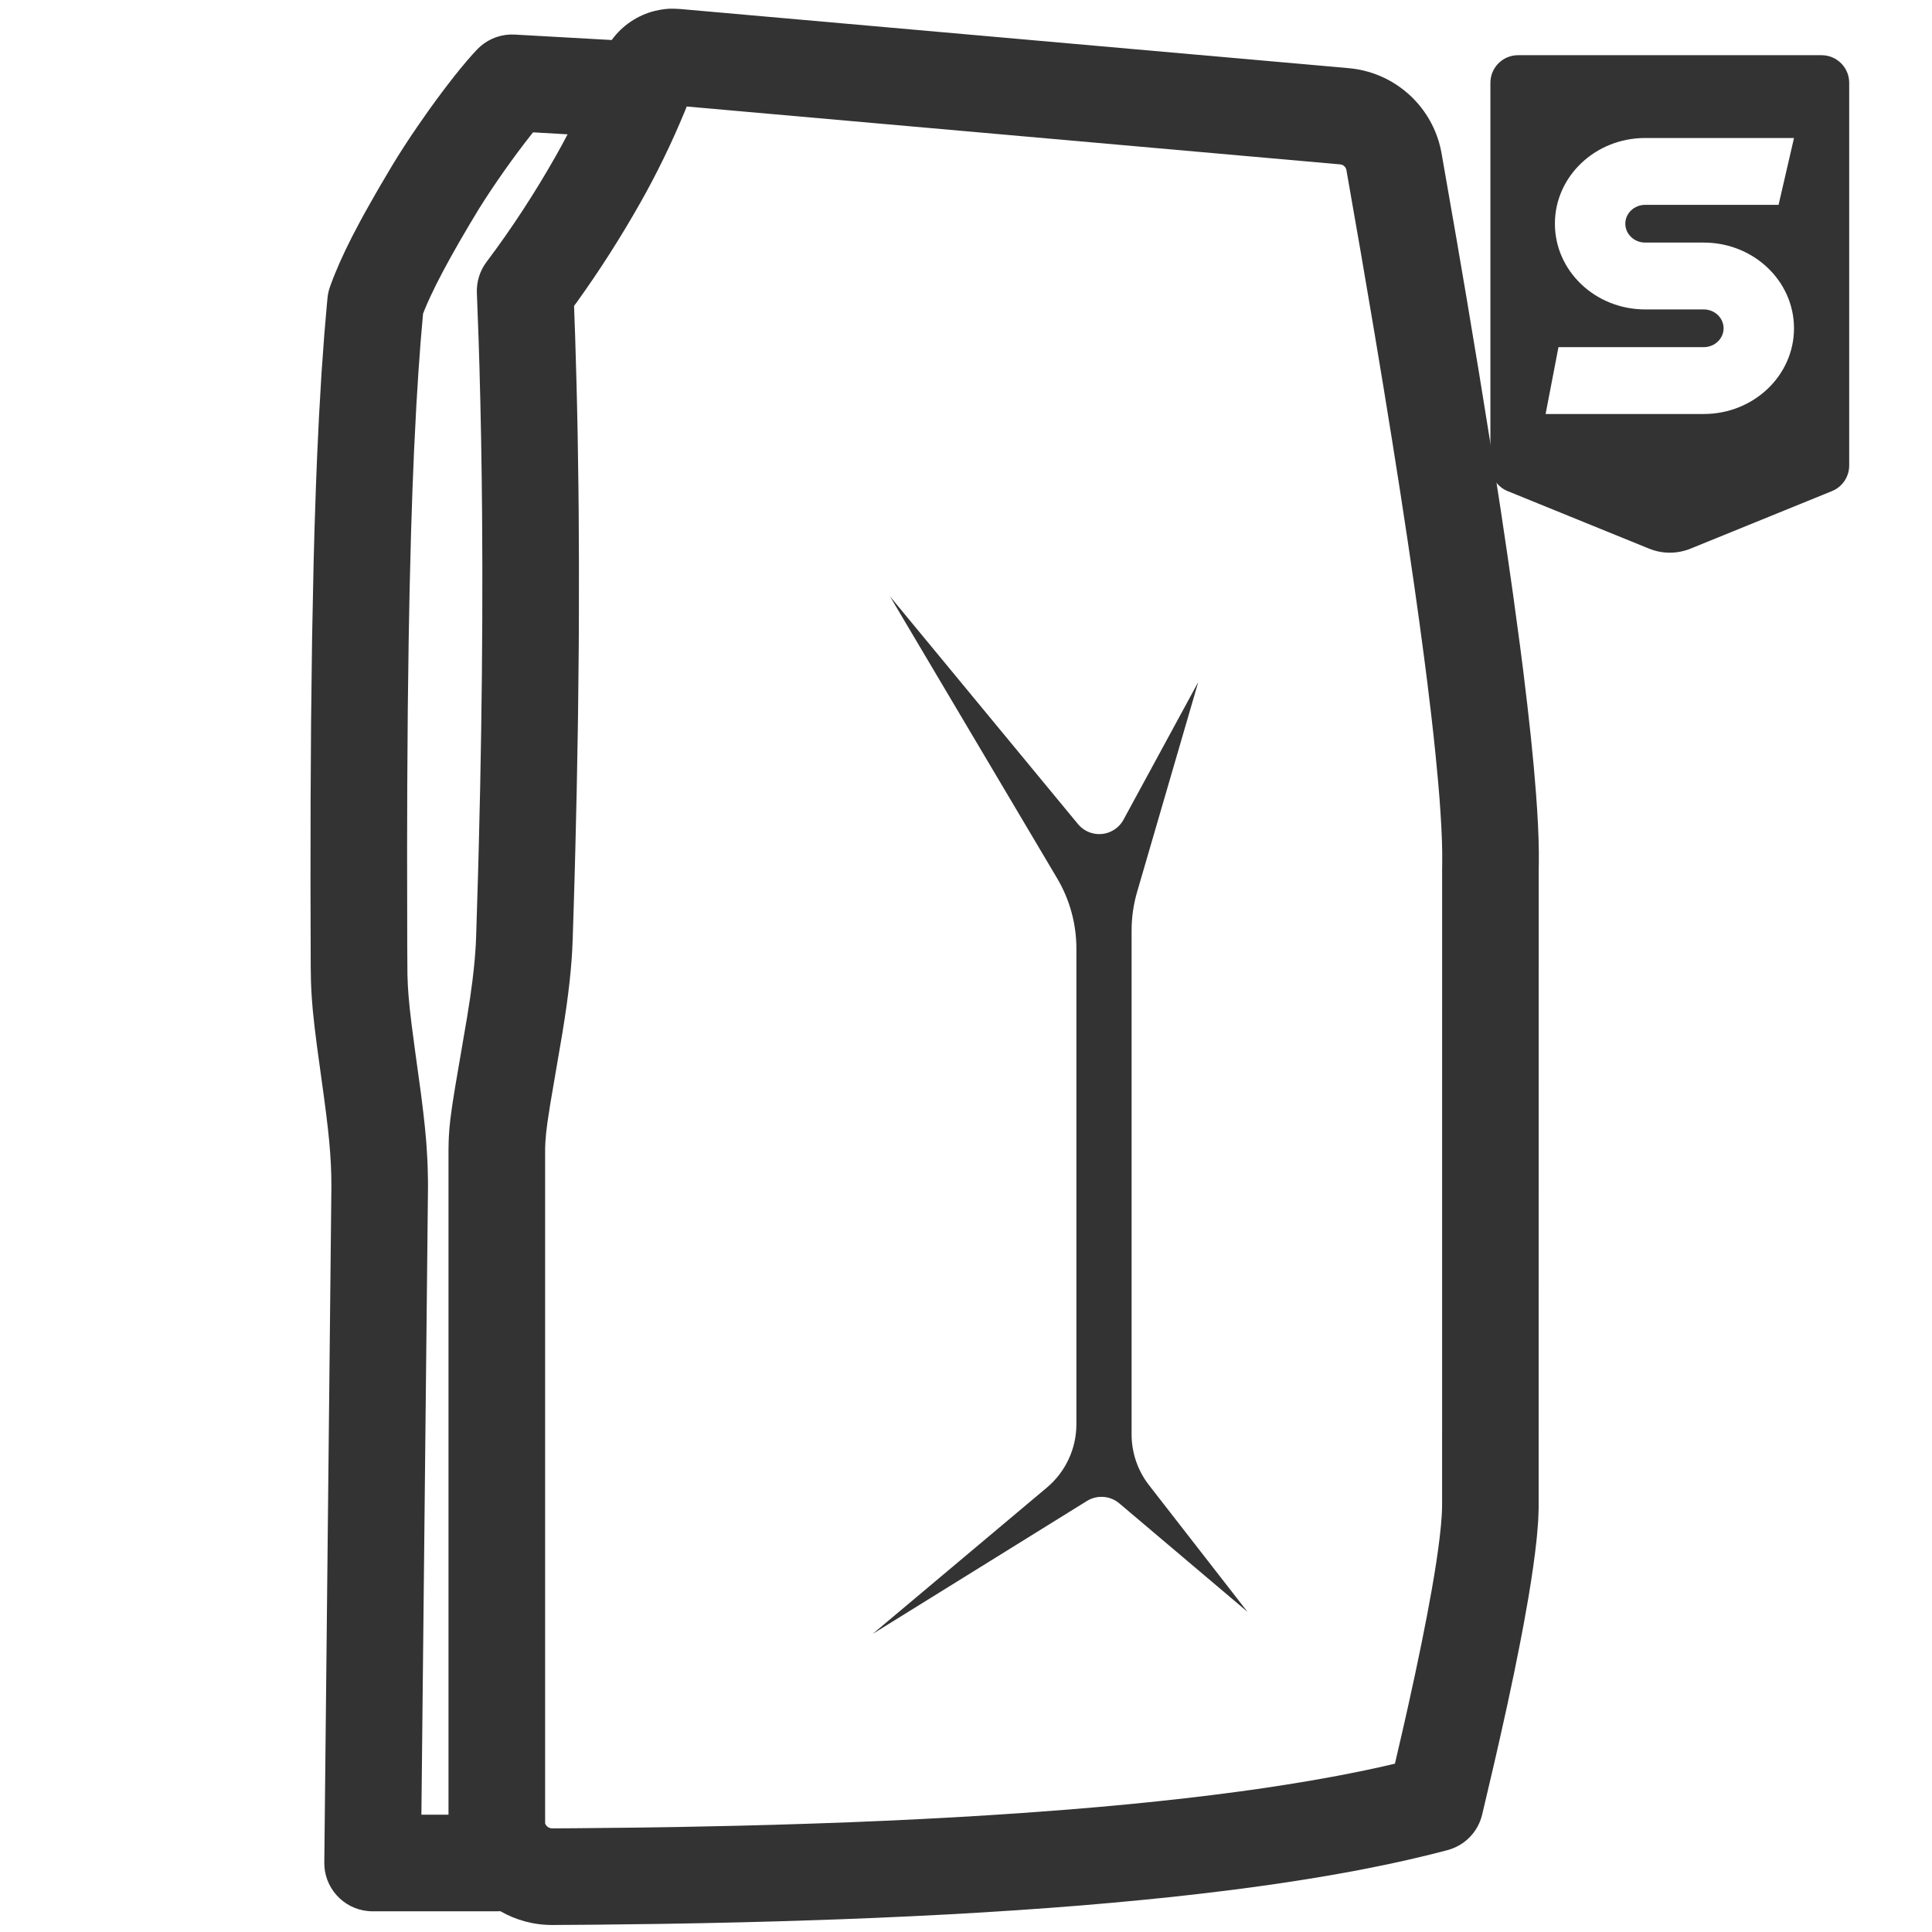
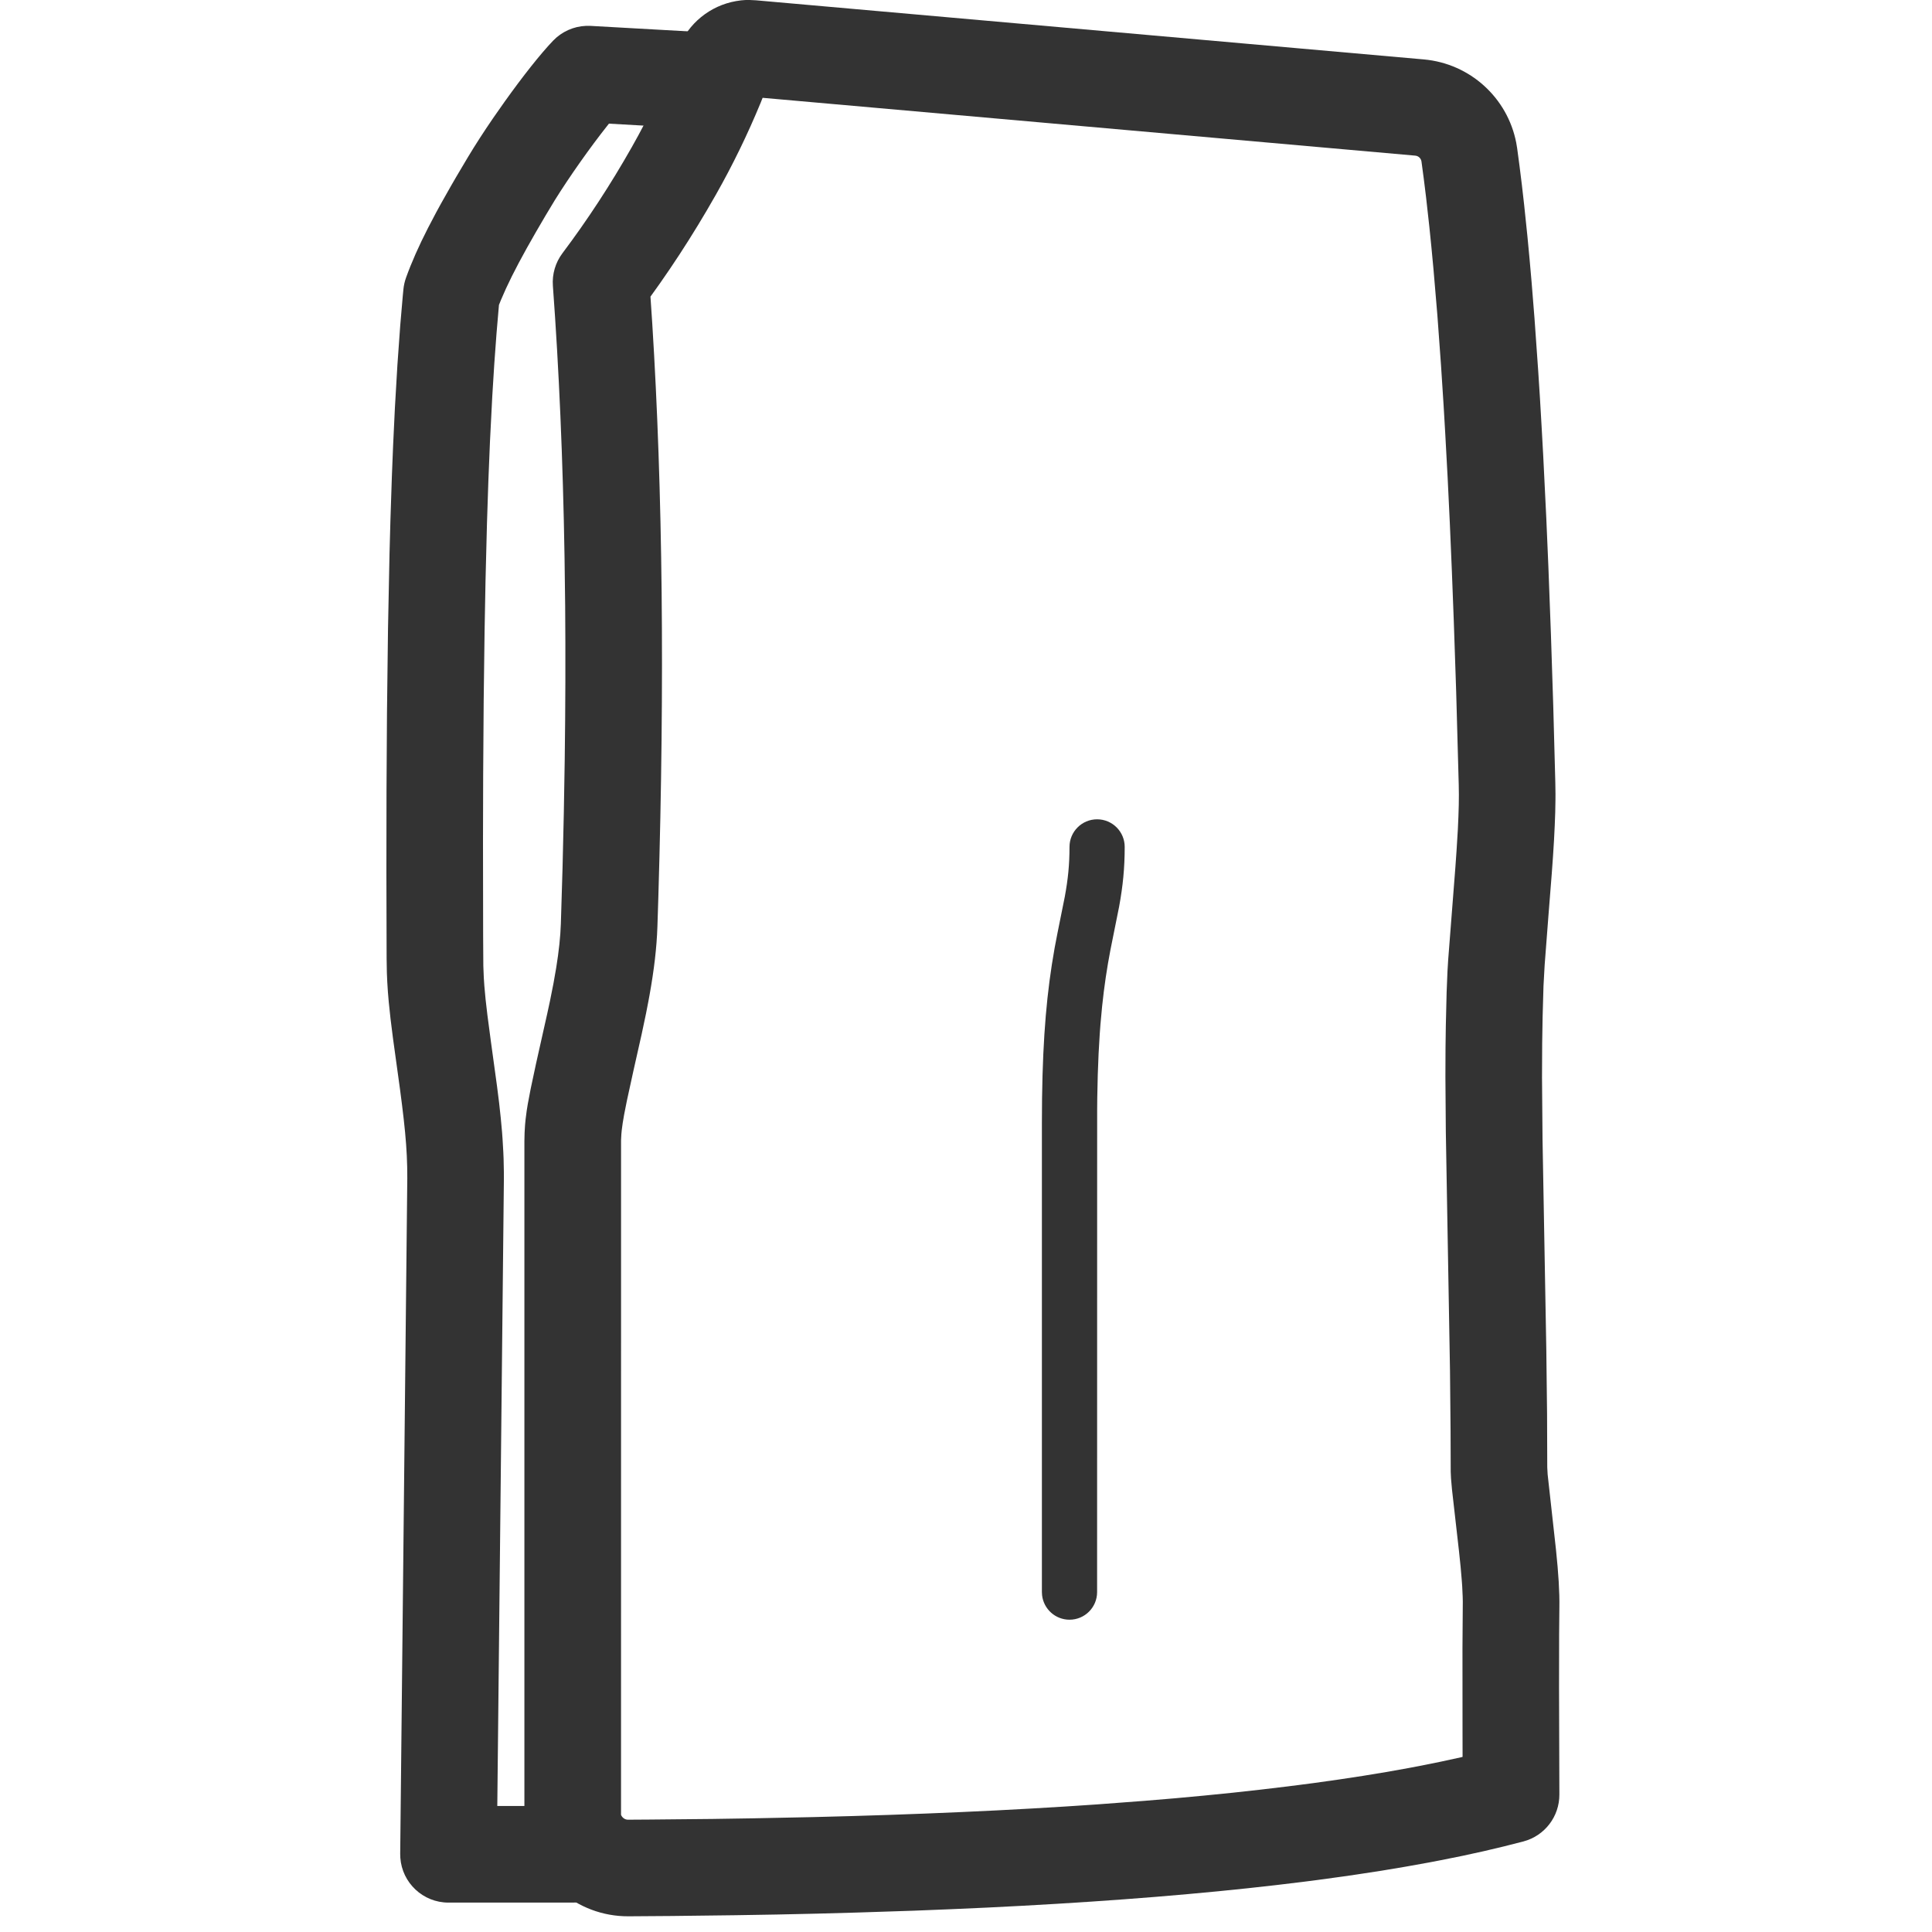
<svg xmlns="http://www.w3.org/2000/svg" width="70px" height="70px" viewBox="0 0 70 70" version="1.1">
-   <g id="icon/ic_homepage_m6s_light" stroke="none" stroke-width="1" fill="none" fill-rule="evenodd">
-     <path d="M66,2 C66.552,2 67,2.448 67,3 L67,16.866 C67,17.273 66.754,17.639 66.377,17.793 L61.254,19.877 C60.771,20.074 60.229,20.074 59.746,19.877 L54.623,17.793 C54.246,17.639 54,17.273 54,16.866 L54,3 C54,2.448 54.448,2 55,2 L66,2 Z M65,5 L59.608,5 C57.801,5 56.337,6.39 56.337,8.105 C56.337,9.821 57.801,11.211 59.608,11.211 L61.729,11.211 C62.126,11.211 62.449,11.518 62.449,11.895 C62.449,12.271 62.126,12.578 61.729,12.578 L56.466,12.578 L56,15 L61.729,15 C63.536,15 65,13.61 65,11.895 C65,10.179 63.536,8.789 61.729,8.789 L59.608,8.789 C59.211,8.789 58.888,8.482 58.888,8.105 C58.888,7.729 59.211,7.422 59.608,7.422 L64.441,7.422 C64.627,6.615 64.814,5.807 65,5 Z" id="形状结合" fill="#333333" fill-rule="nonzero" />
-     <path d="M24.411,0.315 L24.641,0.326 L48.868,2.47 C50.422,2.608 51.712,3.688 52.139,5.161 L52.19,5.355 L52.23,5.553 L52.763,8.609 L53.134,10.782 L53.59,13.523 L54.003,16.083 L54.372,18.464 L54.62,20.132 L54.818,21.515 L55.076,23.42 L55.19,24.308 L55.34,25.562 L55.468,26.72 L55.572,27.784 L55.653,28.753 L55.694,29.347 L55.725,29.898 L55.745,30.408 L55.755,30.876 L55.754,31.303 L55.75,31.5 L55.748,54.661 L55.735,55.013 L55.73,55.107 L55.73,55.107 L55.724,55.202 L55.69,55.609 L55.68,55.716 L55.68,55.716 L55.669,55.826 L55.615,56.288 L55.548,56.787 L55.468,57.323 L55.375,57.897 L55.209,58.829 L55.082,59.498 L54.867,60.573 L54.621,61.735 L54.344,62.984 L54.143,63.866 L53.701,65.748 C53.551,66.374 53.071,66.867 52.449,67.032 L52.1,67.123 L52.1,67.123 L51.742,67.213 L51.005,67.387 L50.624,67.472 L50.624,67.472 L50.236,67.555 L49.436,67.717 L49.231,67.757 L49.231,67.757 L49.024,67.796 L48.177,67.948 L47.298,68.094 L46.389,68.234 L46.156,68.268 L46.156,68.268 L45.922,68.302 L44.965,68.432 L44.721,68.464 L44.721,68.464 L44.475,68.495 L43.472,68.616 L42.437,68.732 L41.37,68.84 L40.272,68.943 L39.143,69.04 L37.982,69.13 L36.79,69.214 L35.566,69.292 L34.311,69.364 L33.024,69.429 L31.705,69.489 L30.356,69.542 L28.271,69.611 L26.842,69.649 L25.382,69.681 L23.89,69.707 L21.592,69.735 L20.02,69.746 C19.335,69.749 18.688,69.568 18.129,69.246 L18,69.25 L13.5,69.25 C12.575,69.25 11.819,68.533 11.754,67.626 L11.75,67.482 L12.007,43 L12.003,42.594 L11.988,42.191 L11.963,41.777 L11.927,41.341 L11.878,40.869 L11.816,40.348 L11.74,39.765 L11.488,37.931 L11.399,37.22 L11.334,36.615 L11.304,36.25 L11.281,35.904 L11.267,35.563 L11.258,35.039 L11.25,31.926 L11.254,28.949 L11.271,26.152 L11.308,23.106 L11.363,20.377 L11.397,19.122 L11.449,17.557 L11.493,16.459 L11.558,15.09 L11.649,13.522 L11.752,12.097 L11.842,11.051 C11.849,10.967 11.857,10.884 11.865,10.802 C11.879,10.657 11.911,10.514 11.961,10.376 C12.162,9.817 12.423,9.23 12.757,8.575 L13.061,7.997 C13.115,7.897 13.17,7.796 13.227,7.693 L13.588,7.055 C13.651,6.944 13.716,6.832 13.783,6.718 L14.204,6.006 C14.467,5.568 14.786,5.076 15.126,4.581 L15.541,3.987 C16.173,3.104 16.825,2.274 17.29,1.789 C17.604,1.461 18.032,1.27 18.482,1.251 L18.651,1.253 L22.164,1.45 C22.545,0.924 23.1,0.551 23.726,0.395 L23.916,0.355 L24.1,0.328 L24.252,0.316 L24.411,0.315 Z M24.881,3.859 L24.812,4.033 C24.334,5.189 23.793,6.3 23.189,7.366 C22.482,8.614 21.724,9.8 20.916,10.926 L20.799,11.085 L20.839,12.188 L20.89,13.951 L20.911,14.849 L20.911,14.849 L20.93,15.759 L20.957,17.612 L20.962,18.082 L20.962,18.082 L20.967,18.555 L20.976,20.476 L20.974,22.441 L20.972,22.94 L20.972,22.94 L20.969,23.441 L20.948,25.474 L20.942,25.99 L20.942,25.99 L20.934,26.508 L20.896,28.608 L20.846,30.754 L20.817,31.844 L20.817,31.844 L20.784,32.945 L20.749,34.058 C20.733,34.535 20.696,35.032 20.638,35.56 L20.591,35.961 L20.53,36.423 L20.46,36.9 L20.379,37.414 L19.939,39.989 L19.835,40.662 L19.786,41.061 L19.76,41.386 L19.751,41.607 L19.751,66.069 C19.793,66.175 19.893,66.245 20.003,66.245 L20.391,66.243 L20.391,66.243 L20.778,66.241 L23.056,66.218 L24.536,66.196 L26.696,66.151 L28.096,66.114 L29.465,66.071 L30.803,66.023 L32.108,65.968 L33.382,65.907 L34.625,65.841 L35.835,65.768 L37.014,65.69 L38.723,65.562 L39.823,65.469 L40.891,65.371 L41.927,65.266 L42.931,65.156 L43.903,65.04 L44.844,64.918 L45.302,64.855 L45.302,64.855 L45.753,64.791 L46.629,64.657 L47.474,64.518 L48.287,64.373 L48.485,64.336 L48.485,64.336 L48.681,64.299 L49.446,64.145 L50,64.026 L50,64.026 L50.541,63.901 L50.821,62.693 L51.012,61.848 L51.272,60.657 L51.501,59.558 L51.7,58.551 L51.868,57.637 L51.964,57.08 L52.045,56.566 L52.113,56.093 L52.167,55.663 L52.208,55.276 L52.235,54.931 L52.243,54.775 L52.243,54.775 L52.248,54.63 L52.25,54.5 L52.251,31.45 L52.253,31.364 L52.253,31.364 L52.254,31.274 L52.254,30.888 L52.244,30.46 L52.224,29.988 L52.194,29.473 L52.155,28.916 L52.105,28.316 L52.012,27.337 L51.938,26.631 L51.854,25.884 L51.709,24.684 L51.6,23.832 L51.418,22.477 L51.233,21.16 L50.995,19.543 L50.733,17.824 L50.446,16.003 L50.135,14.08 L49.799,12.056 L49.313,9.199 L48.783,6.162 C48.768,6.073 48.706,6.001 48.624,5.971 L48.559,5.956 L24.881,3.859 Z M19.313,4.795 L19.247,4.879 C18.647,5.632 17.884,6.711 17.347,7.576 L17.013,8.131 L16.654,8.744 L16.333,9.311 C16.232,9.493 16.137,9.668 16.048,9.836 L15.798,10.32 C15.643,10.63 15.512,10.915 15.402,11.18 L15.328,11.364 L15.24,12.381 L15.16,13.482 L15.086,14.675 L15.003,16.305 L14.945,17.73 L14.894,19.271 L14.841,21.373 L14.807,23.204 L14.775,25.691 L14.756,28.414 L14.75,30.771 L14.755,34.229 L14.762,35.312 L14.779,35.74 L14.799,36.037 L14.844,36.525 L14.91,37.096 L15.035,38.043 L15.257,39.661 L15.332,40.267 L15.393,40.818 L15.44,41.329 C15.446,41.412 15.452,41.494 15.458,41.575 L15.486,42.054 C15.489,42.134 15.493,42.213 15.495,42.292 L15.506,42.772 L15.507,43.018 L15.268,65.75 L16.25,65.75 L16.25,41.651 L16.256,41.355 L16.264,41.162 L16.285,40.865 L16.319,40.539 L16.39,40.02 L16.495,39.359 L16.922,36.863 L17.032,36.162 L17.118,35.529 C17.176,35.064 17.216,34.636 17.238,34.237 L17.251,33.942 L17.318,31.749 L17.333,31.208 L17.333,31.208 L17.347,30.67 L17.397,28.544 L17.434,26.464 L17.46,24.43 L17.474,22.44 L17.476,20.496 L17.467,18.597 C17.452,16.773 17.42,15.013 17.372,13.317 L17.341,12.308 L17.278,10.613 C17.262,10.209 17.385,9.812 17.629,9.489 C18.531,8.29 19.37,7.007 20.144,5.641 C20.288,5.386 20.429,5.128 20.565,4.867 L19.313,4.795 Z M32.245,21.607 L39.057,29.858 C39.409,30.284 40.039,30.344 40.465,29.992 C40.564,29.911 40.646,29.811 40.707,29.698 L43.415,24.712 L41.2,32.315 C41.067,32.769 41,33.24 41,33.714 L41,51.971 C41,52.638 41.222,53.286 41.632,53.812 L45.2,58.4 L40.555,54.47 C40.224,54.19 39.75,54.155 39.382,54.383 L31.618,59.2 L37.929,53.899 C38.608,53.329 39,52.488 39,51.602 L39,34.371 C39,33.473 38.759,32.593 38.301,31.821 L32.245,21.607 Z" id="形状结合" fill="#333333" fill-rule="nonzero" />
+   <g id="icon/ic_homepage_m6_light" stroke="none" stroke-width="1" fill="none" fill-rule="evenodd">
+     <g id="编组" transform="translate(14, 0)" fill="#333333" fill-rule="nonzero">
+       <path d="M7.232,0.937 L7.402,0.938 L11.849,1.188 C12.814,1.242 13.552,2.069 13.498,3.034 C13.446,3.95 12.698,4.663 11.796,4.685 L11.652,4.683 L8.063,4.48 L7.997,4.564 C7.398,5.318 6.634,6.397 6.097,7.261 L5.763,7.816 L5.405,8.429 L5.083,8.997 C4.982,9.178 4.887,9.353 4.798,9.521 L4.548,10.005 C4.394,10.315 4.262,10.601 4.152,10.865 L4.078,11.049 L3.991,12.067 L3.91,13.168 L3.836,14.36 L3.753,15.99 L3.695,17.415 L3.644,18.957 L3.591,21.058 L3.557,22.889 L3.525,25.376 L3.506,28.099 L3.5,30.457 L3.505,33.915 L3.512,34.997 L3.529,35.425 L3.549,35.722 L3.594,36.211 L3.66,36.781 L3.785,37.729 L4.007,39.347 L4.083,39.952 L4.143,40.503 L4.19,41.015 C4.197,41.098 4.203,41.179 4.208,41.26 L4.236,41.74 C4.24,41.819 4.243,41.898 4.246,41.978 L4.256,42.458 L4.257,42.704 L4.018,65.435 L6.75,65.435 C7.669,65.435 8.422,66.143 8.495,67.042 L8.5,67.185 C8.5,68.104 7.793,68.857 6.894,68.93 L6.75,68.935 L2.25,68.935 C1.325,68.935 0.569,68.218 0.505,67.312 L0.5,67.167 L0.757,42.685 L0.753,42.279 L0.739,41.876 L0.714,41.463 L0.677,41.026 L0.628,40.554 L0.566,40.033 L0.491,39.451 L0.238,37.616 L0.149,36.906 L0.085,36.3 L0.054,35.936 L0.032,35.589 L0.017,35.249 L0.008,34.724 L0,31.612 L0.004,28.635 L0.021,25.837 L0.058,22.792 L0.113,20.062 L0.147,18.808 L0.199,17.242 L0.243,16.144 L0.308,14.776 L0.4,13.207 L0.502,11.782 L0.592,10.737 C0.6,10.653 0.608,10.569 0.616,10.487 C0.63,10.342 0.662,10.199 0.711,10.062 C0.912,9.502 1.173,8.915 1.507,8.261 L1.811,7.682 C1.865,7.583 1.92,7.482 1.977,7.379 L2.338,6.74 C2.401,6.63 2.466,6.518 2.533,6.403 L2.955,5.692 C3.217,5.254 3.536,4.762 3.876,4.266 L4.292,3.673 C4.923,2.789 5.575,1.959 6.04,1.474 C6.355,1.146 6.783,0.955 7.232,0.937 Z" id="路径-5备份-2" />
+       <path d="M37.588,2.153 L13.391,0.011 L13.162,0 L13.002,0.001 L12.851,0.013 L12.667,0.04 C11.732,0.204 10.927,0.845 10.575,1.763 C10.094,3.009 9.534,4.198 8.894,5.326 C8.12,6.693 7.281,7.975 6.379,9.174 C6.124,9.513 6.001,9.933 6.032,10.355 C6.255,13.382 6.396,16.654 6.454,20.168 L6.477,21.946 C6.492,23.744 6.487,25.602 6.461,27.522 L6.428,29.462 C6.415,30.115 6.399,30.775 6.382,31.442 L6.321,33.463 C6.306,33.938 6.249,34.464 6.153,35.06 L6.054,35.626 L5.929,36.256 L5.827,36.729 L5.424,38.527 L5.228,39.446 L5.122,40.004 L5.084,40.24 L5.043,40.557 L5.024,40.754 L5.007,41.041 L5,41.337 L5,65.93 C5,66.011 5.006,66.092 5.017,66.172 C5.279,68.043 6.881,69.441 8.771,69.431 L10.342,69.42 L12.64,69.392 L14.132,69.367 L15.593,69.335 L17.022,69.296 L19.106,69.228 L20.456,69.174 L21.774,69.115 L23.061,69.049 L24.316,68.977 L25.54,68.899 L26.732,68.815 L27.893,68.725 L29.023,68.628 L30.12,68.526 L31.187,68.417 L32.222,68.302 L33.226,68.181 C33.39,68.16 33.554,68.139 33.716,68.118 L34.672,67.987 C34.829,67.965 34.985,67.942 35.139,67.919 L36.049,67.78 L36.927,67.633 L37.774,67.481 C37.913,67.455 38.05,67.429 38.186,67.402 L38.986,67.241 C39.248,67.186 39.504,67.13 39.755,67.073 L40.493,66.898 C40.733,66.839 40.969,66.779 41.199,66.718 C41.969,66.513 42.503,65.815 42.499,65.018 L42.487,61.138 L42.49,59.224 L42.499,58.24 C42.504,57.958 42.495,57.653 42.475,57.31 L42.435,56.766 L42.377,56.156 L42.074,53.421 L42.06,53.168 L42.053,51.226 L42.026,48.92 L41.889,41.288 L41.87,39.042 L41.876,37.806 L41.892,36.838 L41.924,35.716 L41.966,34.961 L42.103,33.174 L42.223,31.656 L42.269,31.017 L42.305,30.438 L42.331,29.911 L42.349,29.428 L42.357,28.979 C42.358,28.907 42.358,28.835 42.358,28.765 L42.352,28.353 L42.278,25.6 L42.193,22.987 L42.1,20.512 L42.024,18.747 L41.914,16.515 L41.855,15.45 L41.795,14.421 L41.731,13.425 L41.598,11.539 L41.492,10.214 L41.418,9.374 L41.342,8.569 L41.223,7.425 L41.141,6.705 L41.056,6.02 L40.969,5.37 L40.936,5.172 C40.619,3.54 39.259,2.302 37.588,2.153 Z M13.562,3.718 L13.631,3.544 L37.278,5.639 C37.393,5.649 37.487,5.738 37.503,5.854 L37.587,6.483 L37.669,7.147 L37.787,8.208 L37.863,8.96 L37.937,9.746 L38.079,11.424 L38.211,13.241 L38.305,14.695 L38.364,15.708 L38.45,17.292 L38.53,18.955 L38.604,20.696 L38.674,22.515 L38.76,25.061 L38.853,28.439 L38.858,28.791 L38.854,29.172 L38.841,29.588 L38.821,30.046 L38.773,30.829 L38.731,31.424 L38.471,34.766 L38.445,35.192 L38.414,35.954 L38.385,37.157 L38.374,37.958 L38.37,39.02 L38.385,41.016 L38.536,49.655 L38.557,51.86 L38.562,53.325 L38.573,53.565 L38.608,53.965 L38.862,56.203 L38.92,56.762 L38.962,57.25 C38.968,57.326 38.973,57.398 38.978,57.469 L38.996,57.857 C38.998,57.917 39,57.974 39,58.029 L38.988,59.726 L38.99,62.699 L38.992,63.655 L38.93,63.671 C38.691,63.725 38.446,63.778 38.197,63.83 L37.432,63.984 C37.302,64.009 37.17,64.034 37.037,64.059 L36.224,64.204 L35.38,64.343 L34.503,64.476 C34.205,64.52 33.902,64.562 33.594,64.604 L32.654,64.725 L31.681,64.841 L30.677,64.952 L29.641,65.056 L28.573,65.155 L27.474,65.247 L25.765,65.376 L24.586,65.454 L23.375,65.526 L22.133,65.593 L20.859,65.653 L19.553,65.708 L18.216,65.757 L16.847,65.8 L15.446,65.837 L13.286,65.881 L11.806,65.904 L9.528,65.926 C9.271,65.928 9.013,65.929 8.753,65.931 C8.643,65.931 8.543,65.86 8.501,65.754 L8.502,41.304 L8.513,41.096 L8.527,40.947 L8.561,40.695 L8.612,40.392 L8.714,39.877 L8.954,38.779 L9.249,37.468 L9.407,36.72 L9.495,36.266 L9.536,36.043 C9.698,35.14 9.794,34.336 9.819,33.578 L9.853,32.508 C10.085,24.702 10.012,17.775 9.633,11.726 L9.567,10.743 L9.175,11.279 C10.17,9.958 11.091,8.549 11.939,7.052 C12.544,5.985 13.085,4.874 13.562,3.718 Z" id="直线-11备份-30" />
+       <path d="M25.75,29.685 C26.303,29.685 26.75,30.133 26.75,30.685 C26.75,31.457 26.685,32.099 26.548,32.848 L26.233,34.416 C26.108,35.068 26.007,35.734 25.931,36.47 L25.871,37.12 C25.862,37.232 25.854,37.345 25.846,37.461 L25.804,38.177 L25.774,38.947 L25.756,39.779 C25.754,39.923 25.753,40.07 25.752,40.22 L25.75,57.685 C25.75,58.238 25.303,58.685 24.75,58.685 C24.238,58.685 23.815,58.299 23.757,57.802 L23.75,57.685 L23.75,40.68 C23.75,38.23 23.87,36.504 24.11,34.953 L24.212,34.341 L24.316,33.799 L24.58,32.487 C24.697,31.851 24.75,31.328 24.75,30.685 C24.75,30.133 25.198,29.685 25.75,29.685 Z" id="直线-12" />
+     </g>
  </g>
</svg>
